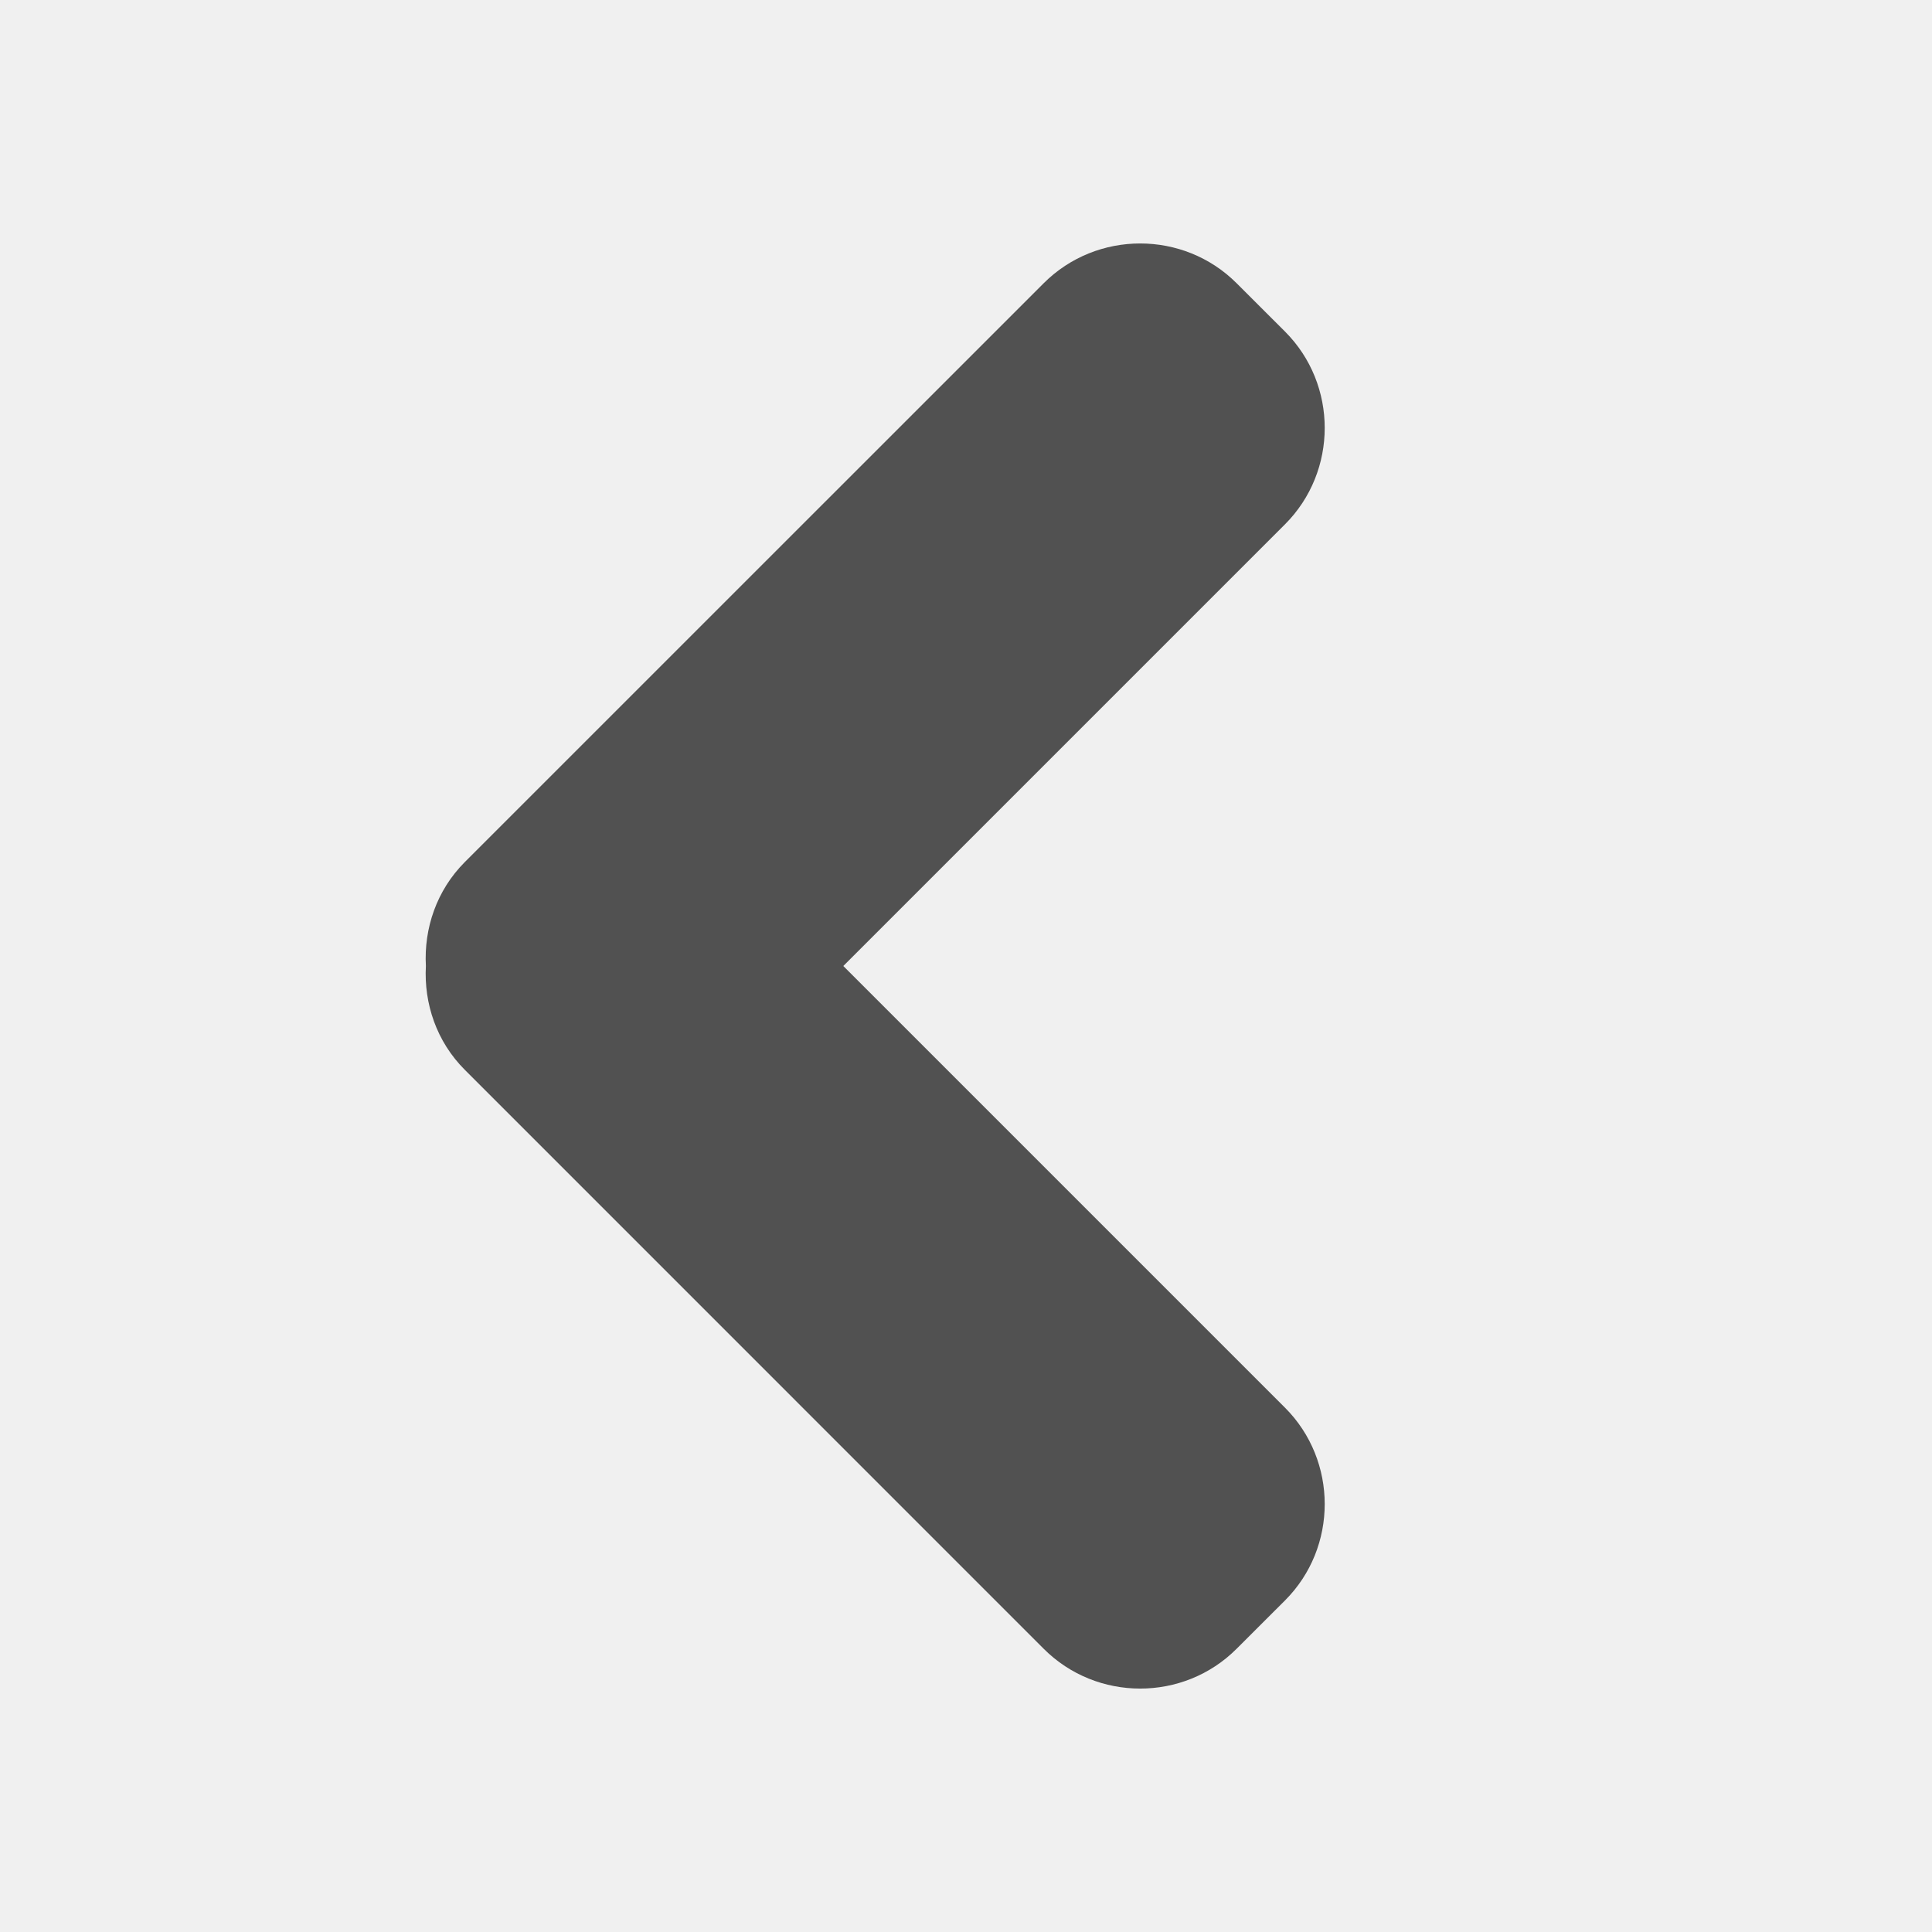
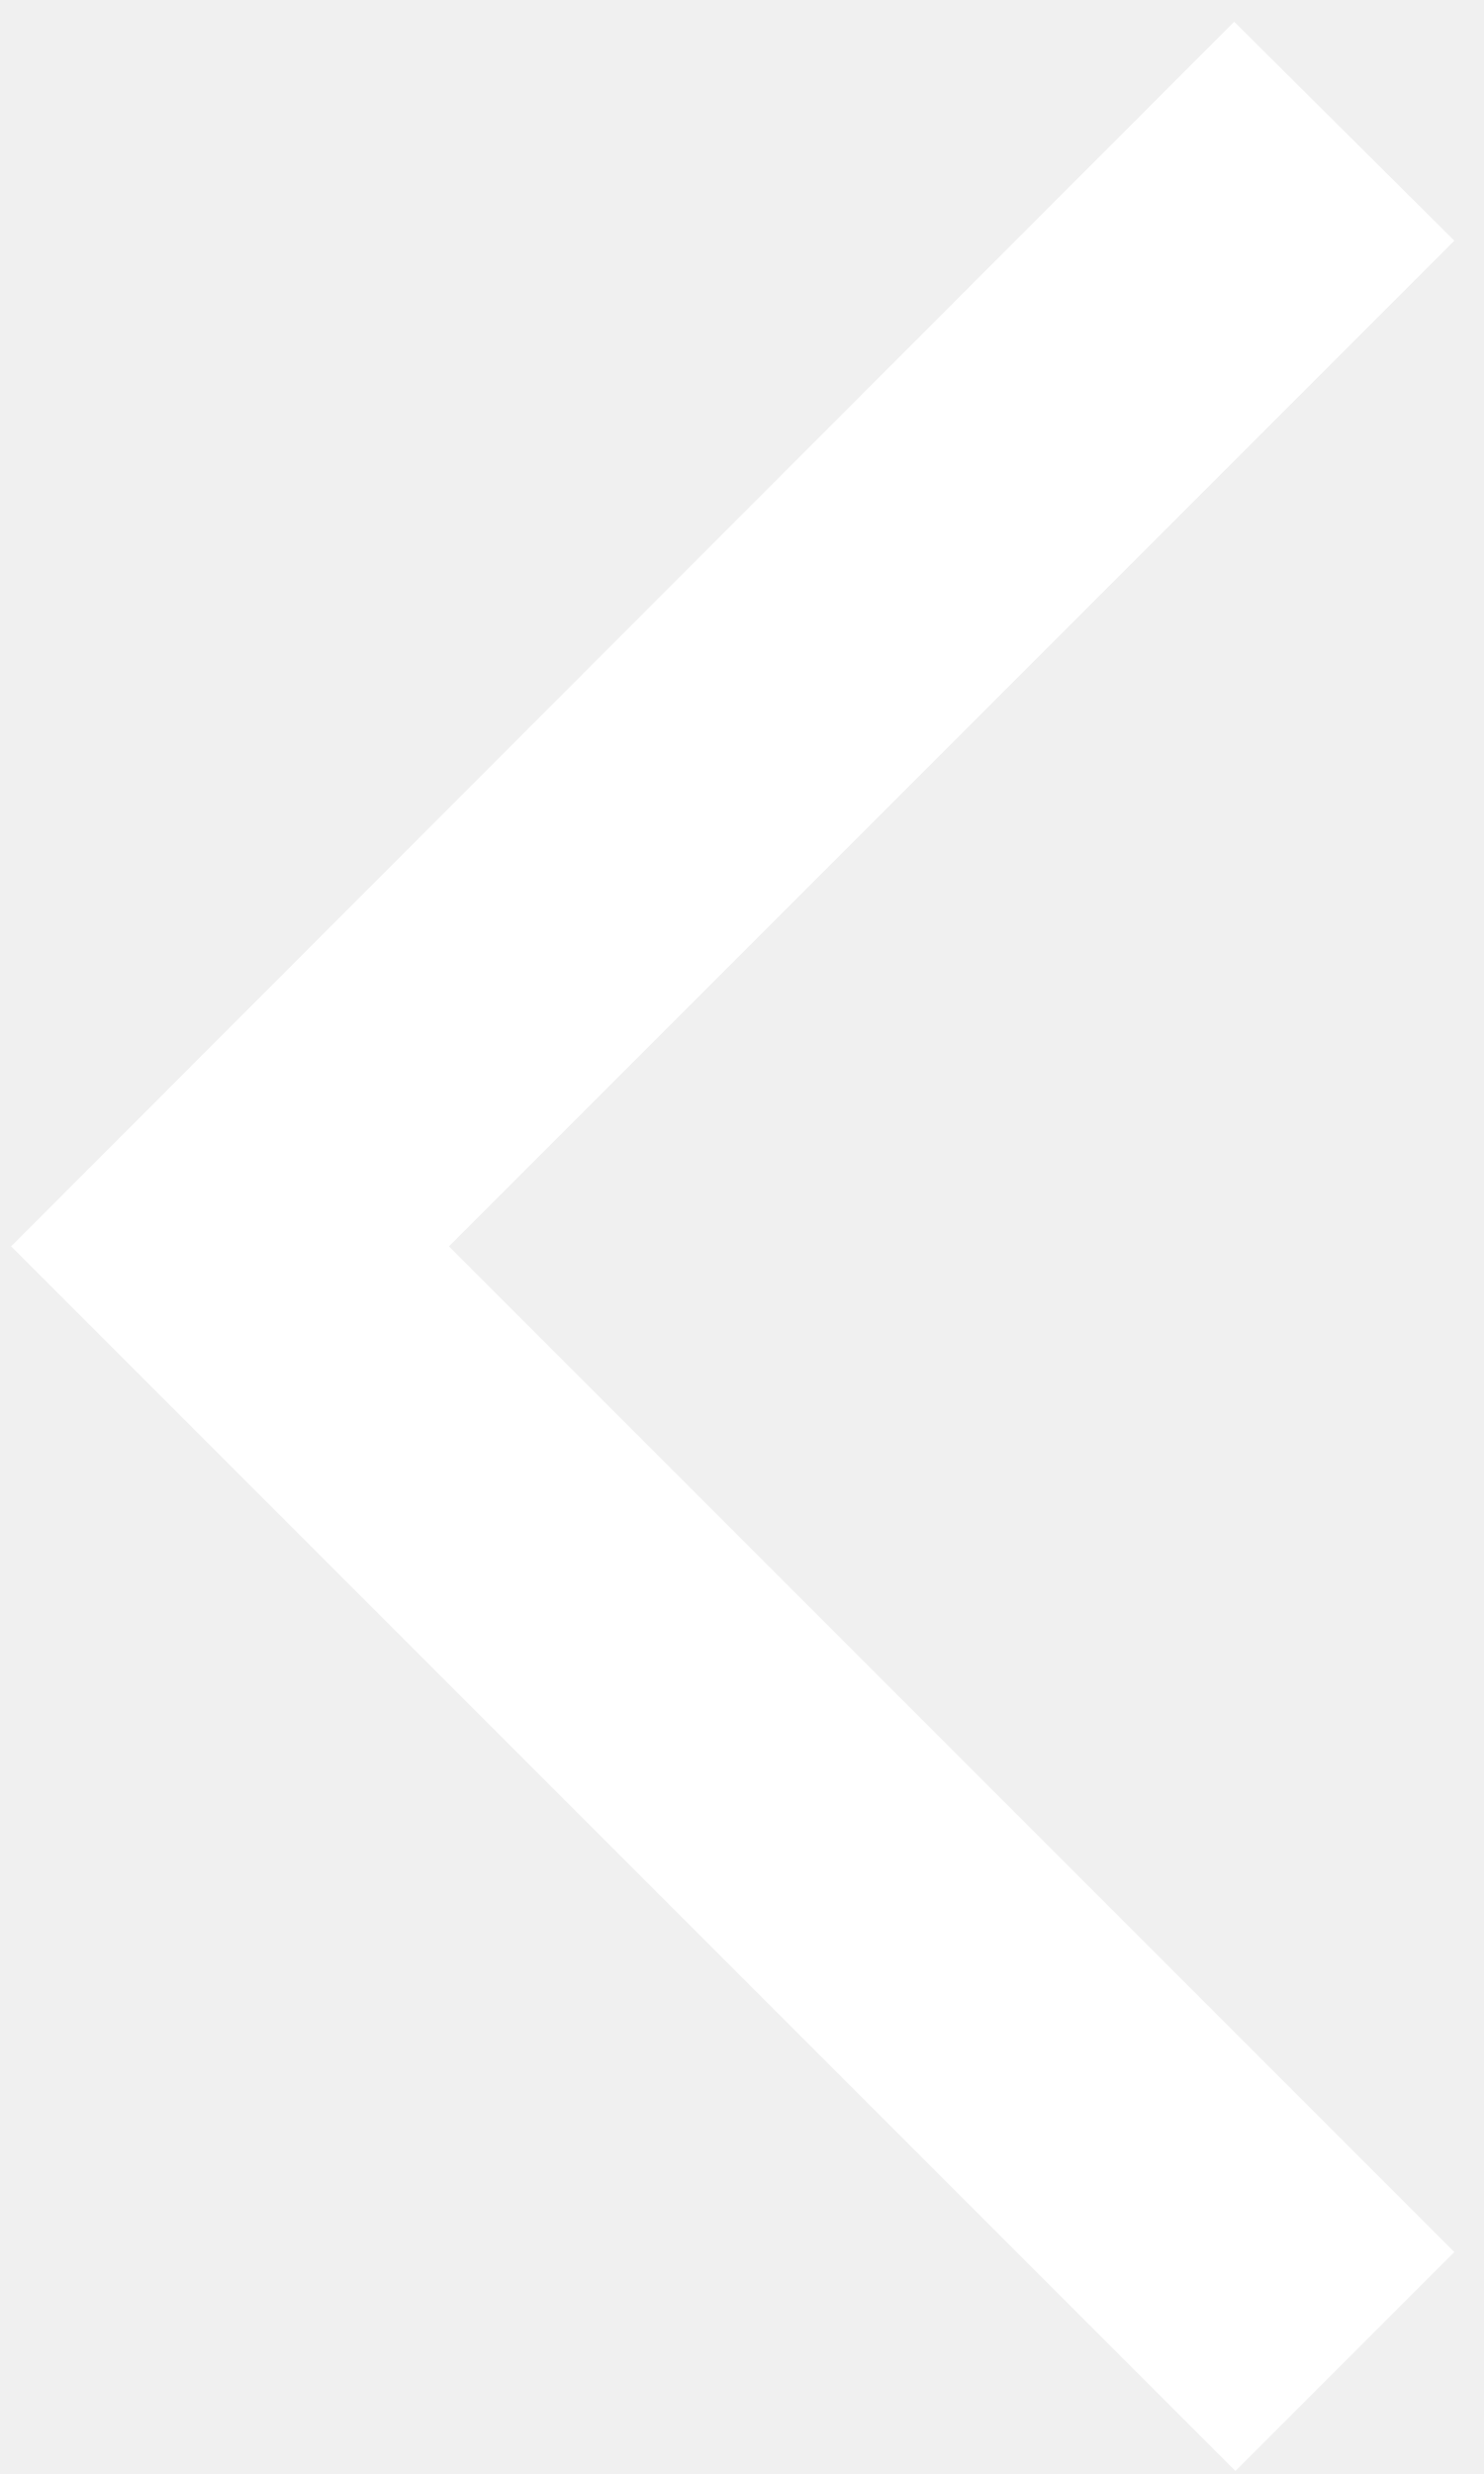
- <svg xmlns="http://www.w3.org/2000/svg" enable-background="new 0 0 32 32" height="32px" id="Layer_1" version="1.1" viewBox="0 0 32 32" width="32px" xml:space="preserve">
-   <path d="M7.701,14.276l9.586-9.585c0.879-0.878,2.317-0.878,3.195,0l0.801,0.8c0.878,0.877,0.878,2.316,0,3.194  L13.968,16l7.315,7.315c0.878,0.878,0.878,2.317,0,3.194l-0.801,0.8c-0.878,0.879-2.316,0.879-3.195,0l-9.586-9.587  C7.229,17.252,7.02,16.62,7.054,16C7.02,15.38,7.229,14.748,7.701,14.276z" fill="#515151" />
+ <svg xmlns="http://www.w3.org/2000/svg" width="48" height="80" viewBox="0 0 48 80" fill="none">
+   <path d="M47.04 7.783L39.92 0.703L0.36 40.303L39.96 79.903L47.04 72.823L14.52 40.303L47.04 7.783Z" fill="white" />
</svg>
